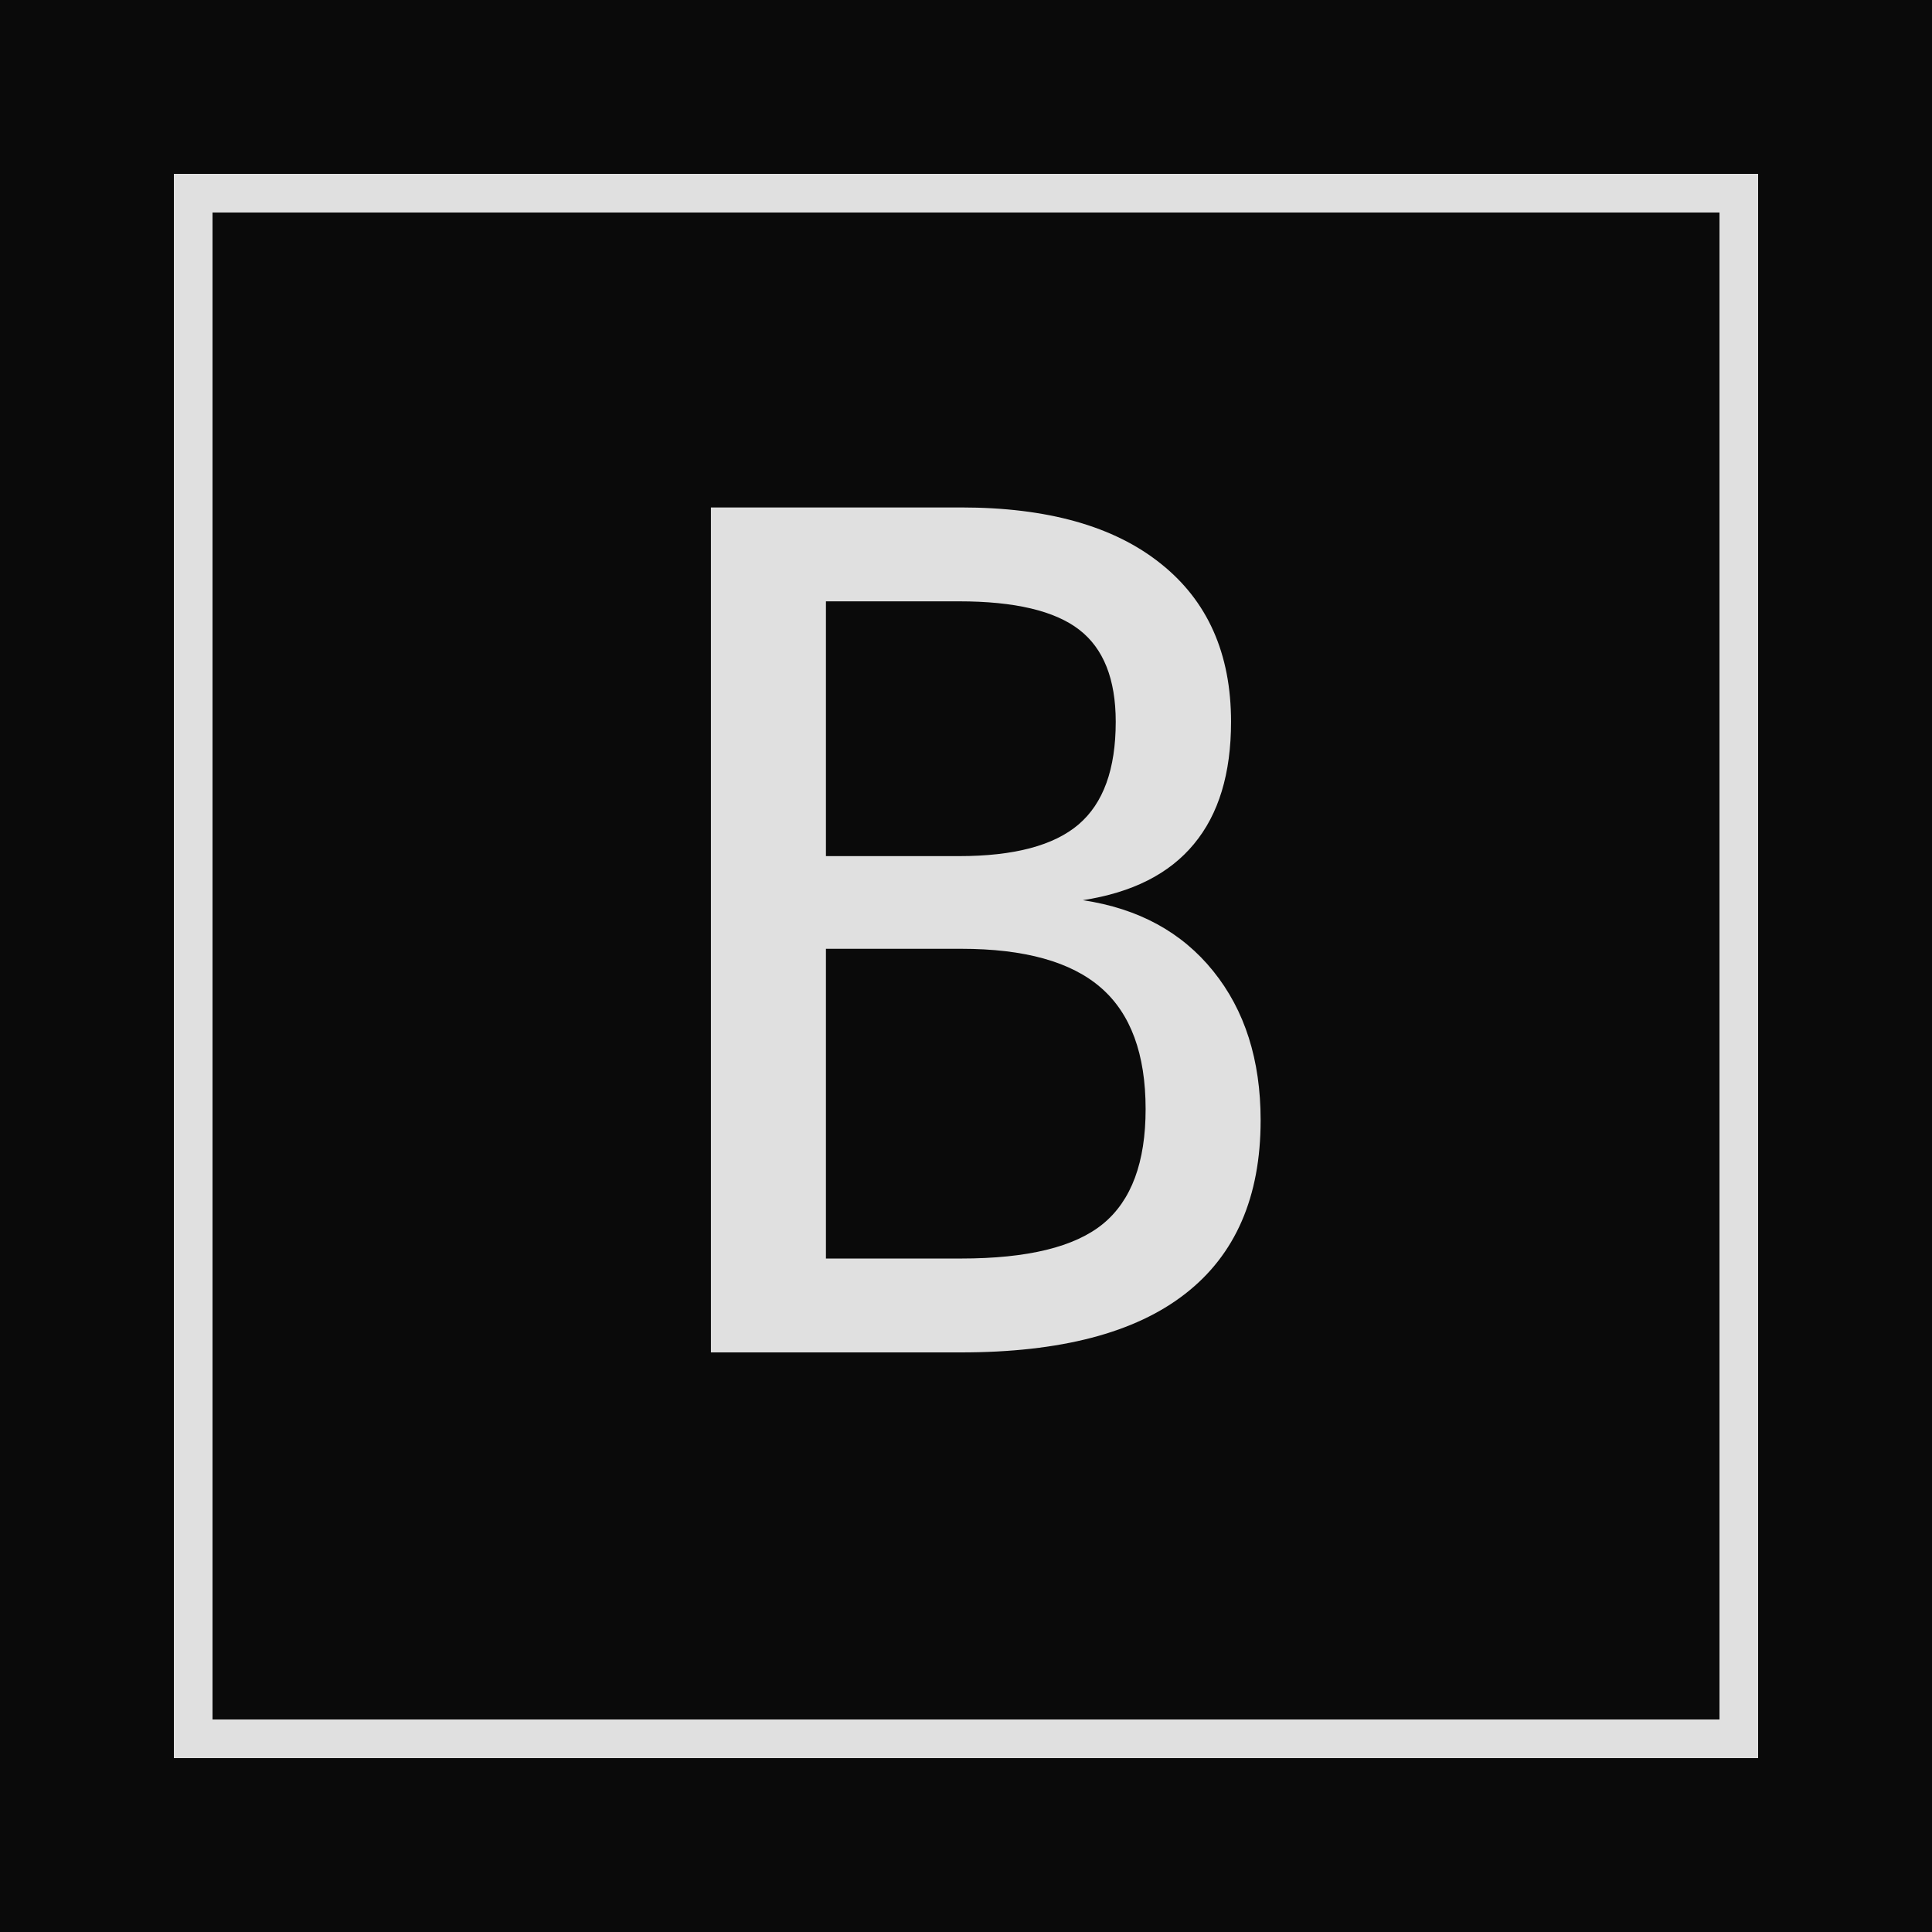
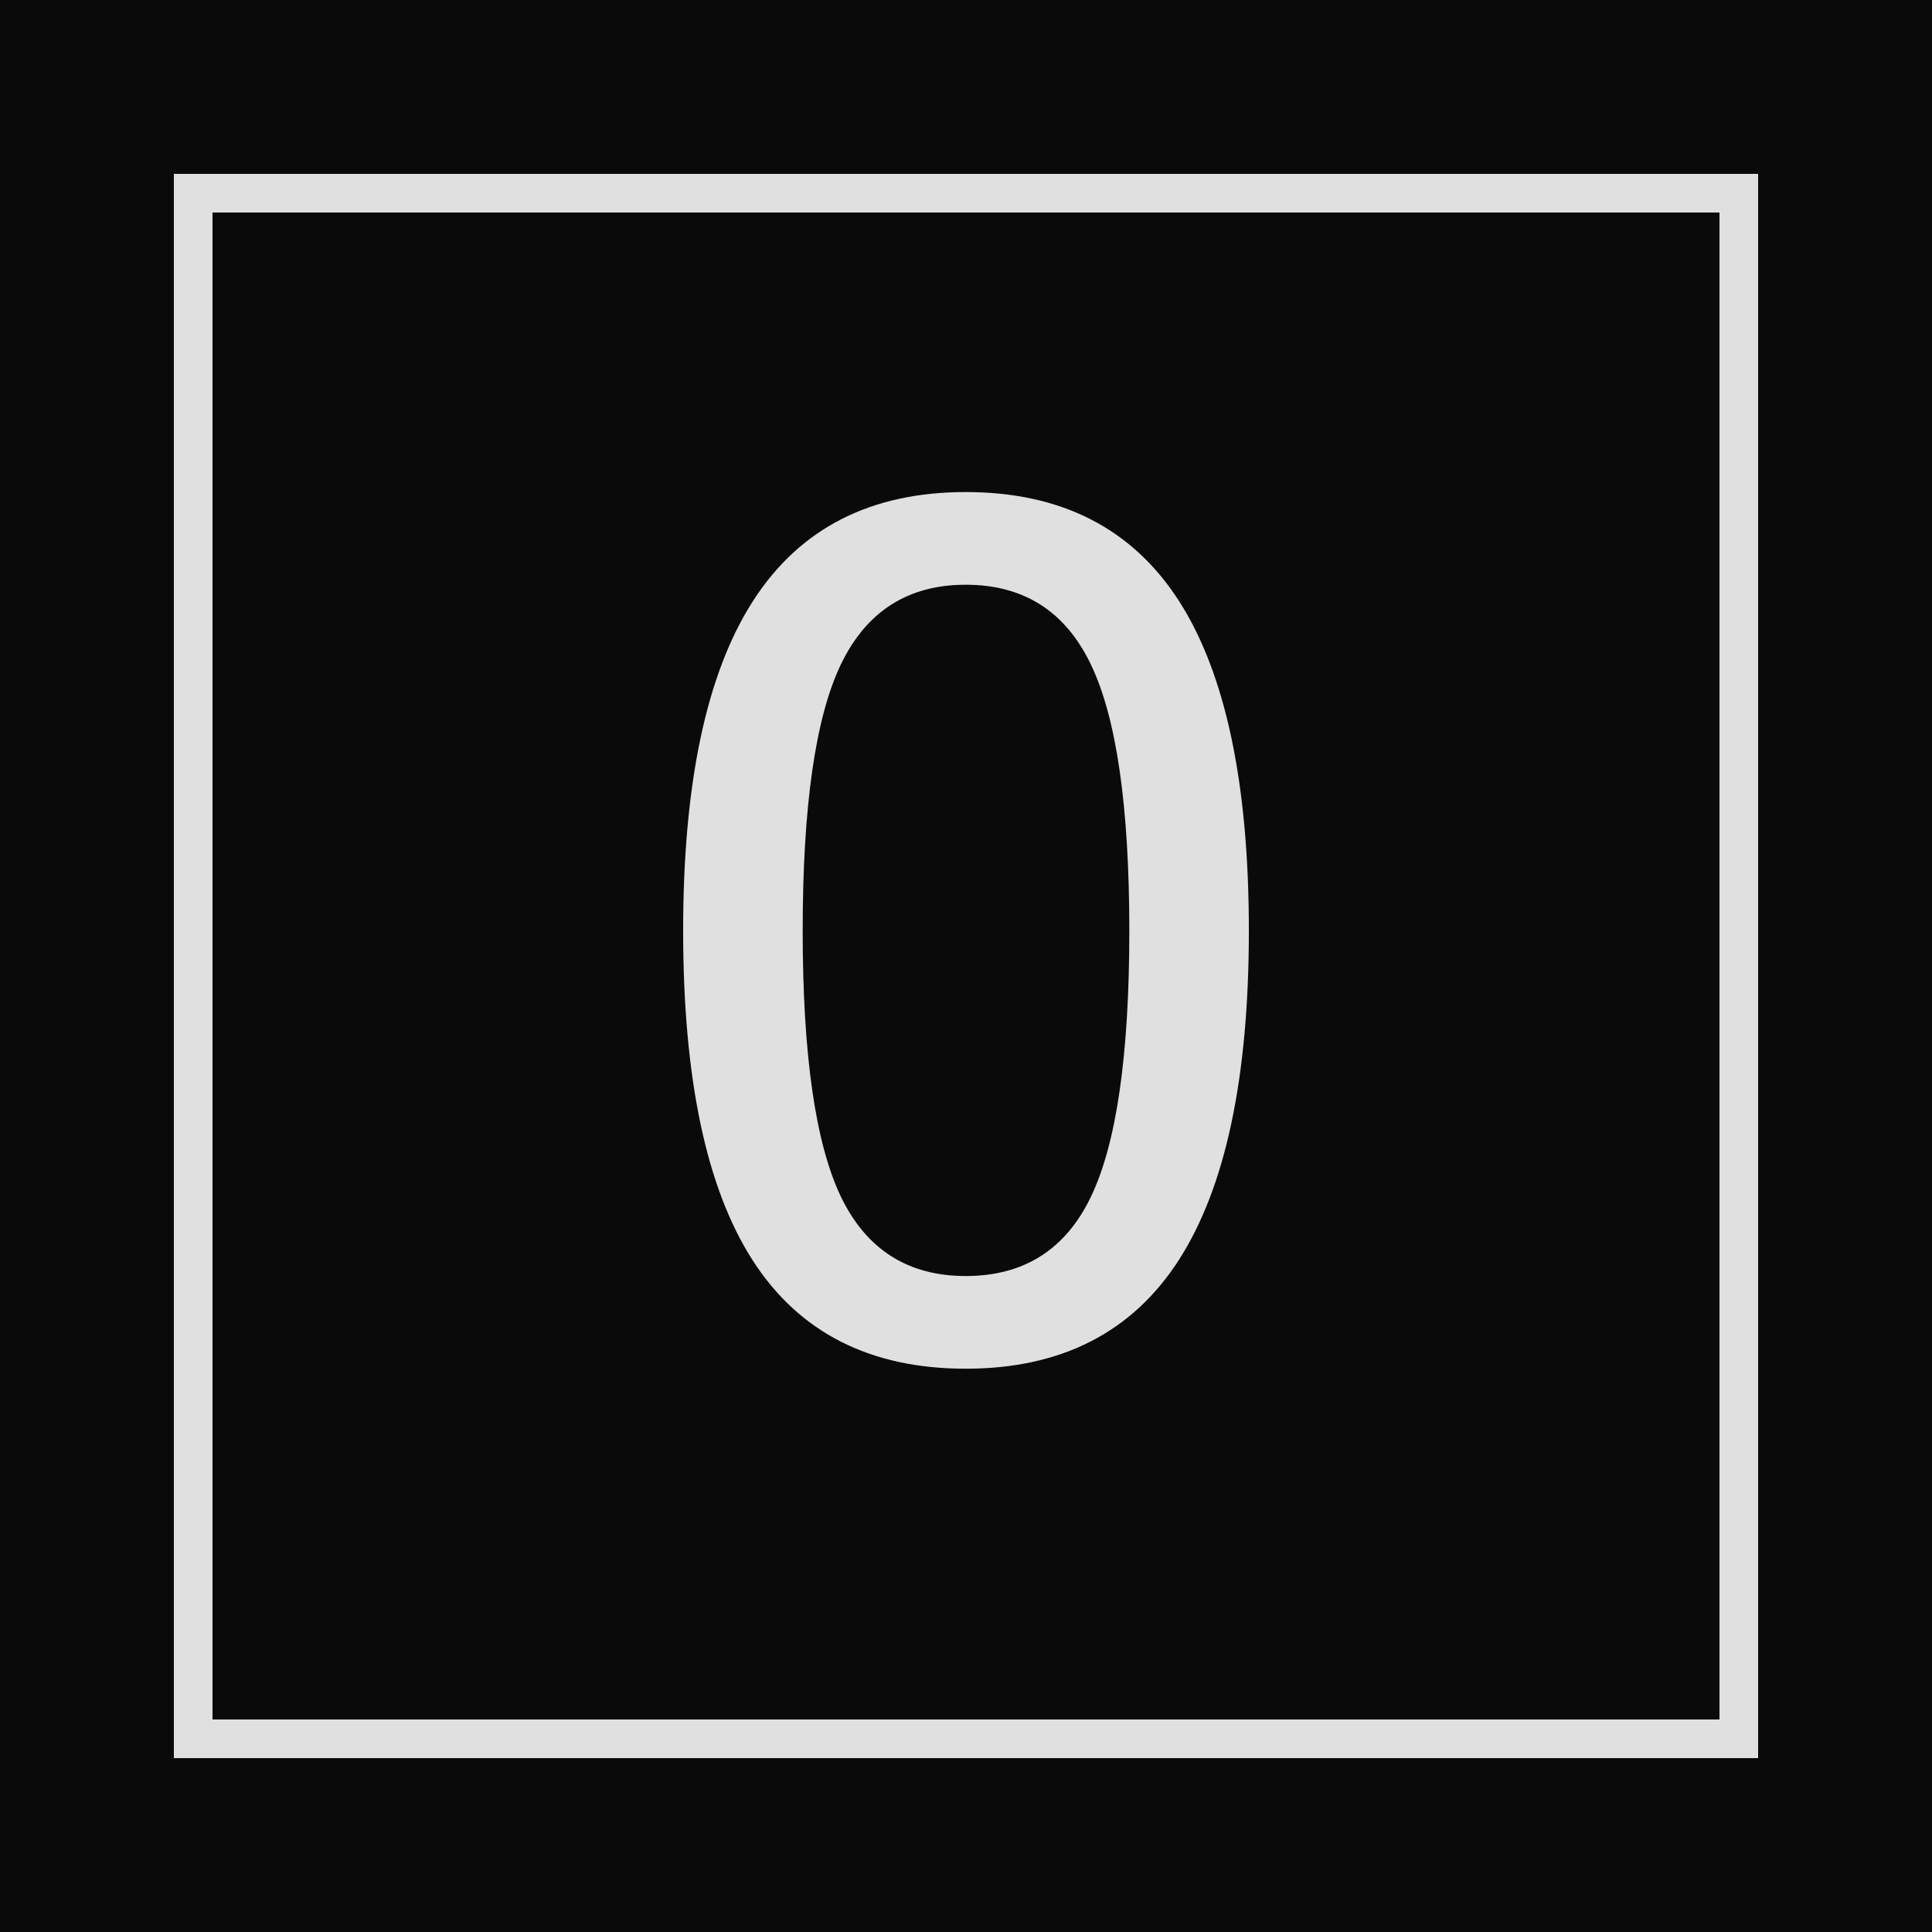
<svg xmlns="http://www.w3.org/2000/svg" viewBox="0 0 100 100">
  <rect width="100" height="100" fill="#0a0a0a" />
-   <text x="50" y="70" font-family="monospace" font-size="60" fill="#e0e0e0" text-anchor="middle">B</text>
+   <text x="50" y="70" font-family="monospace" font-size="60" fill="#e0e0e0" text-anchor="middle">O</text>
  <rect x="10" y="10" width="80" height="80" fill="none" stroke="#e0e0e0" stroke-width="2" />
</svg>
